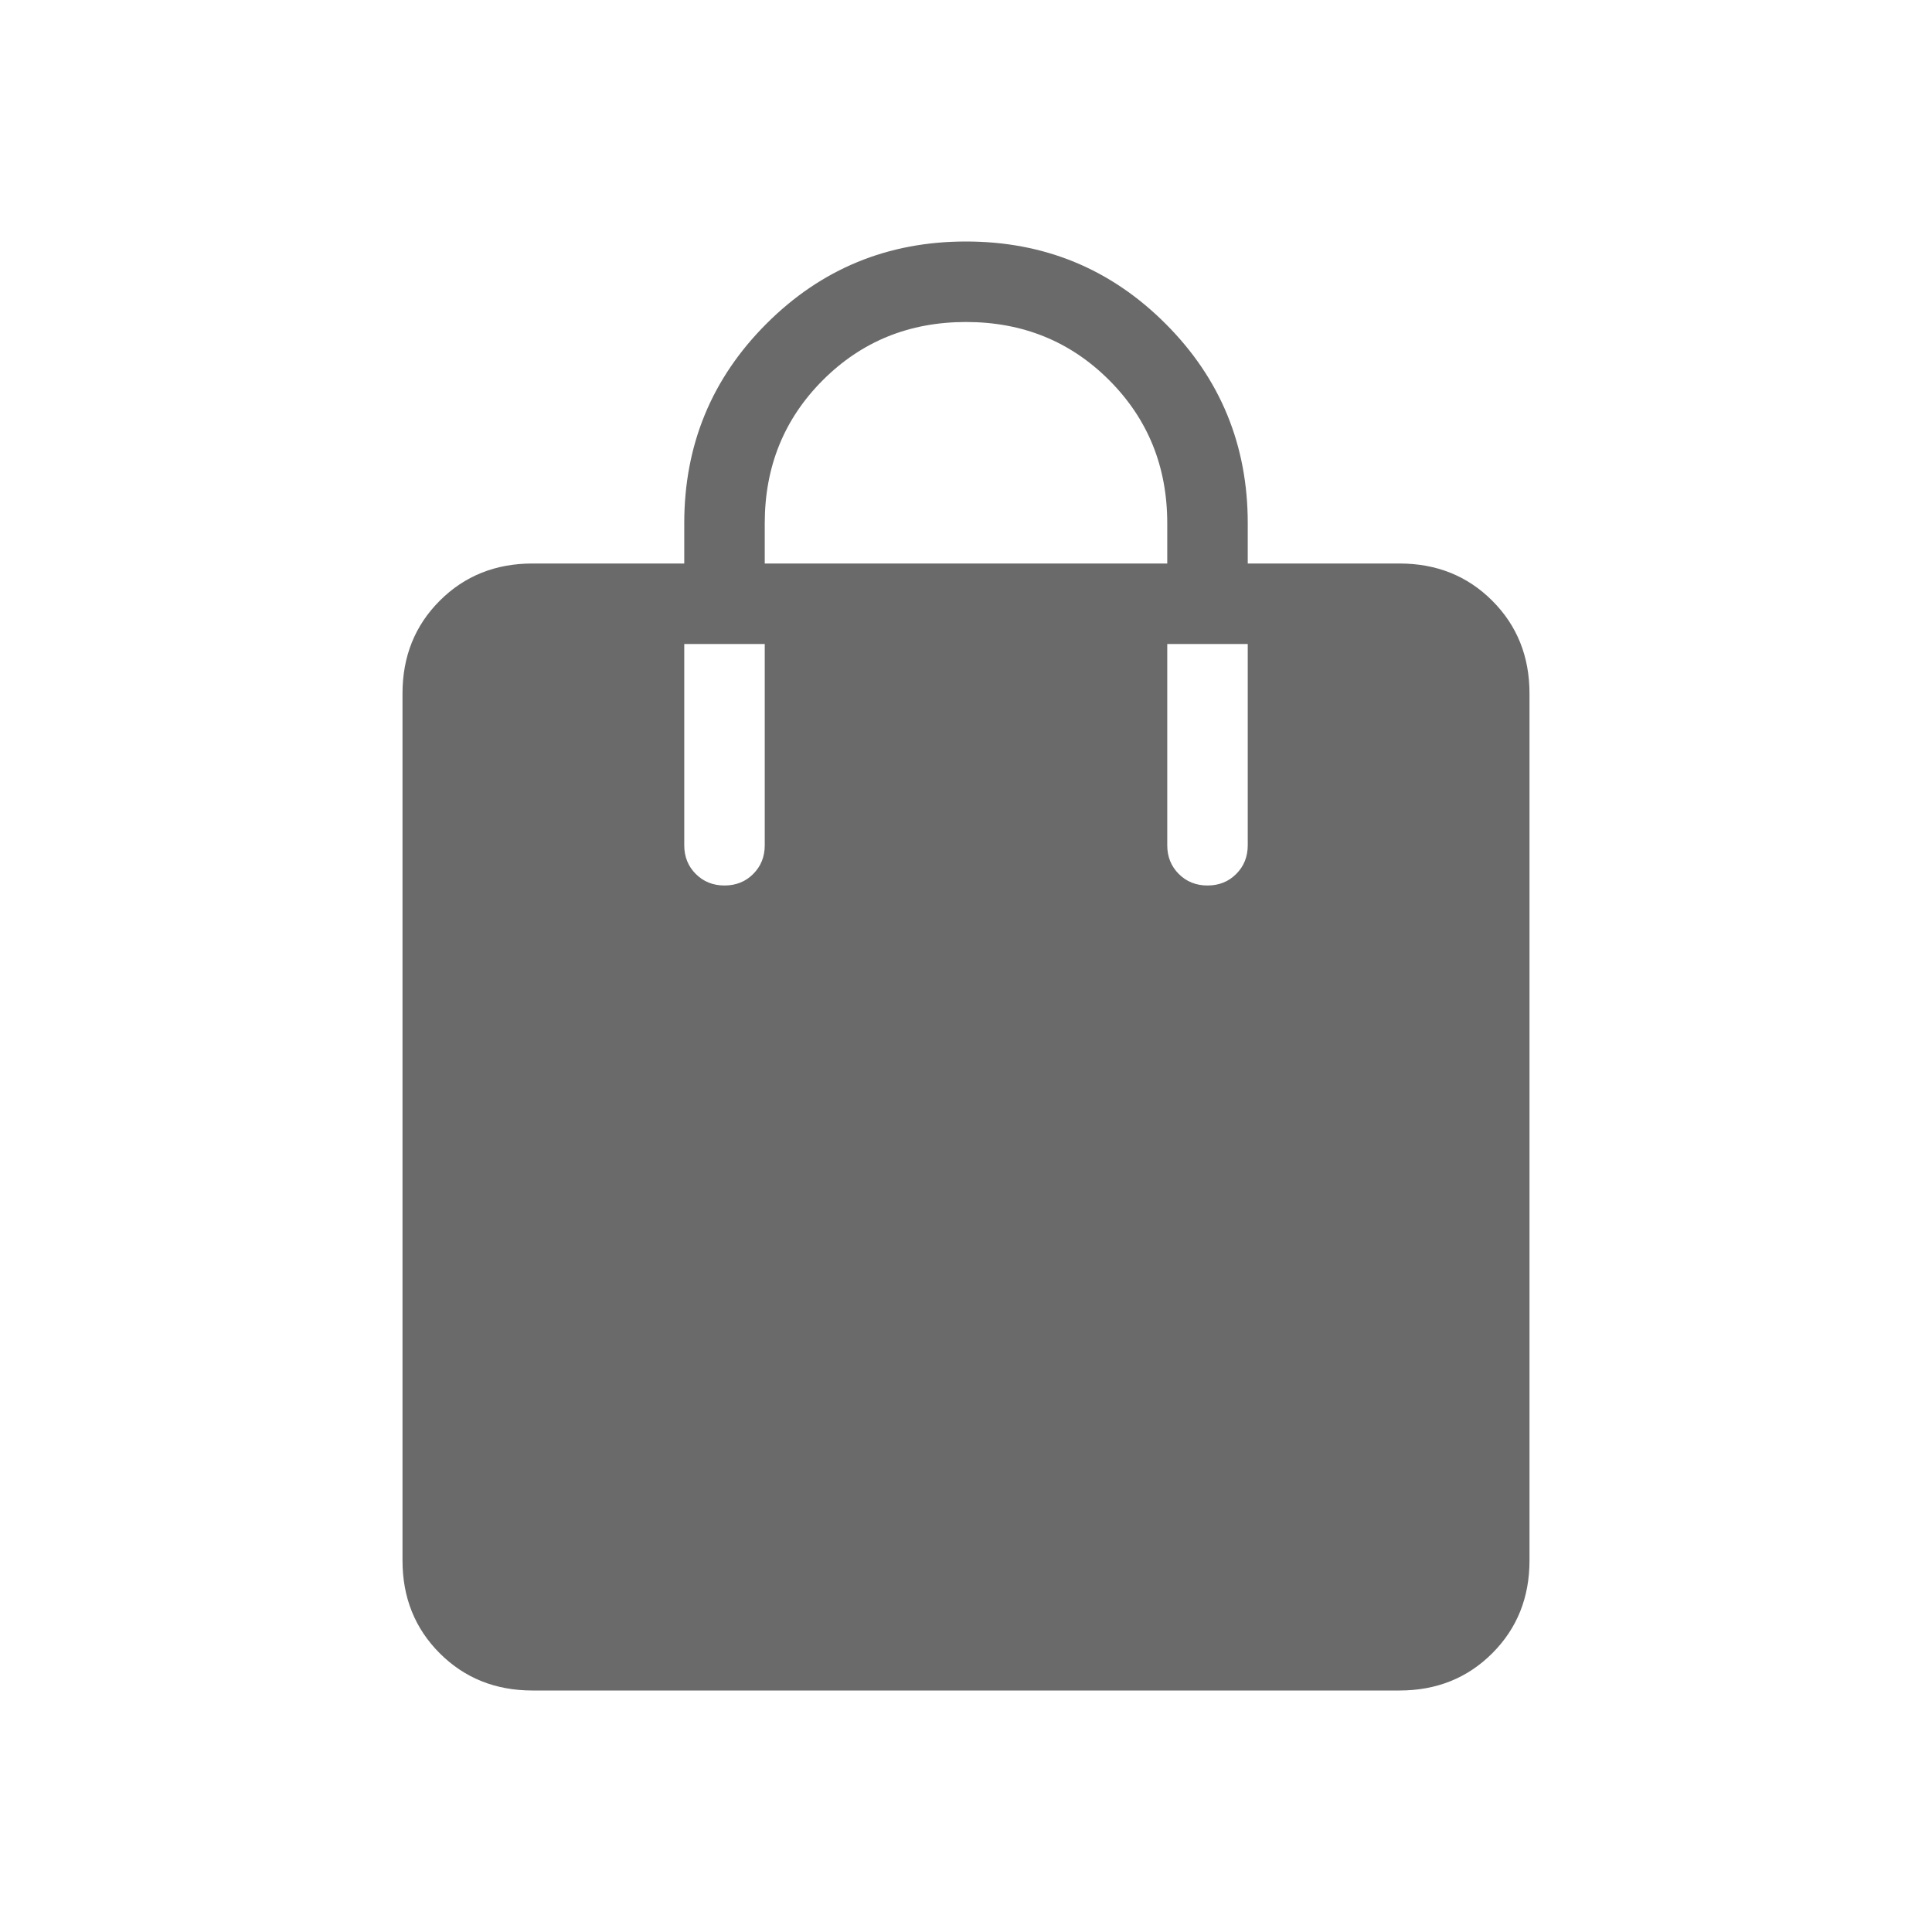
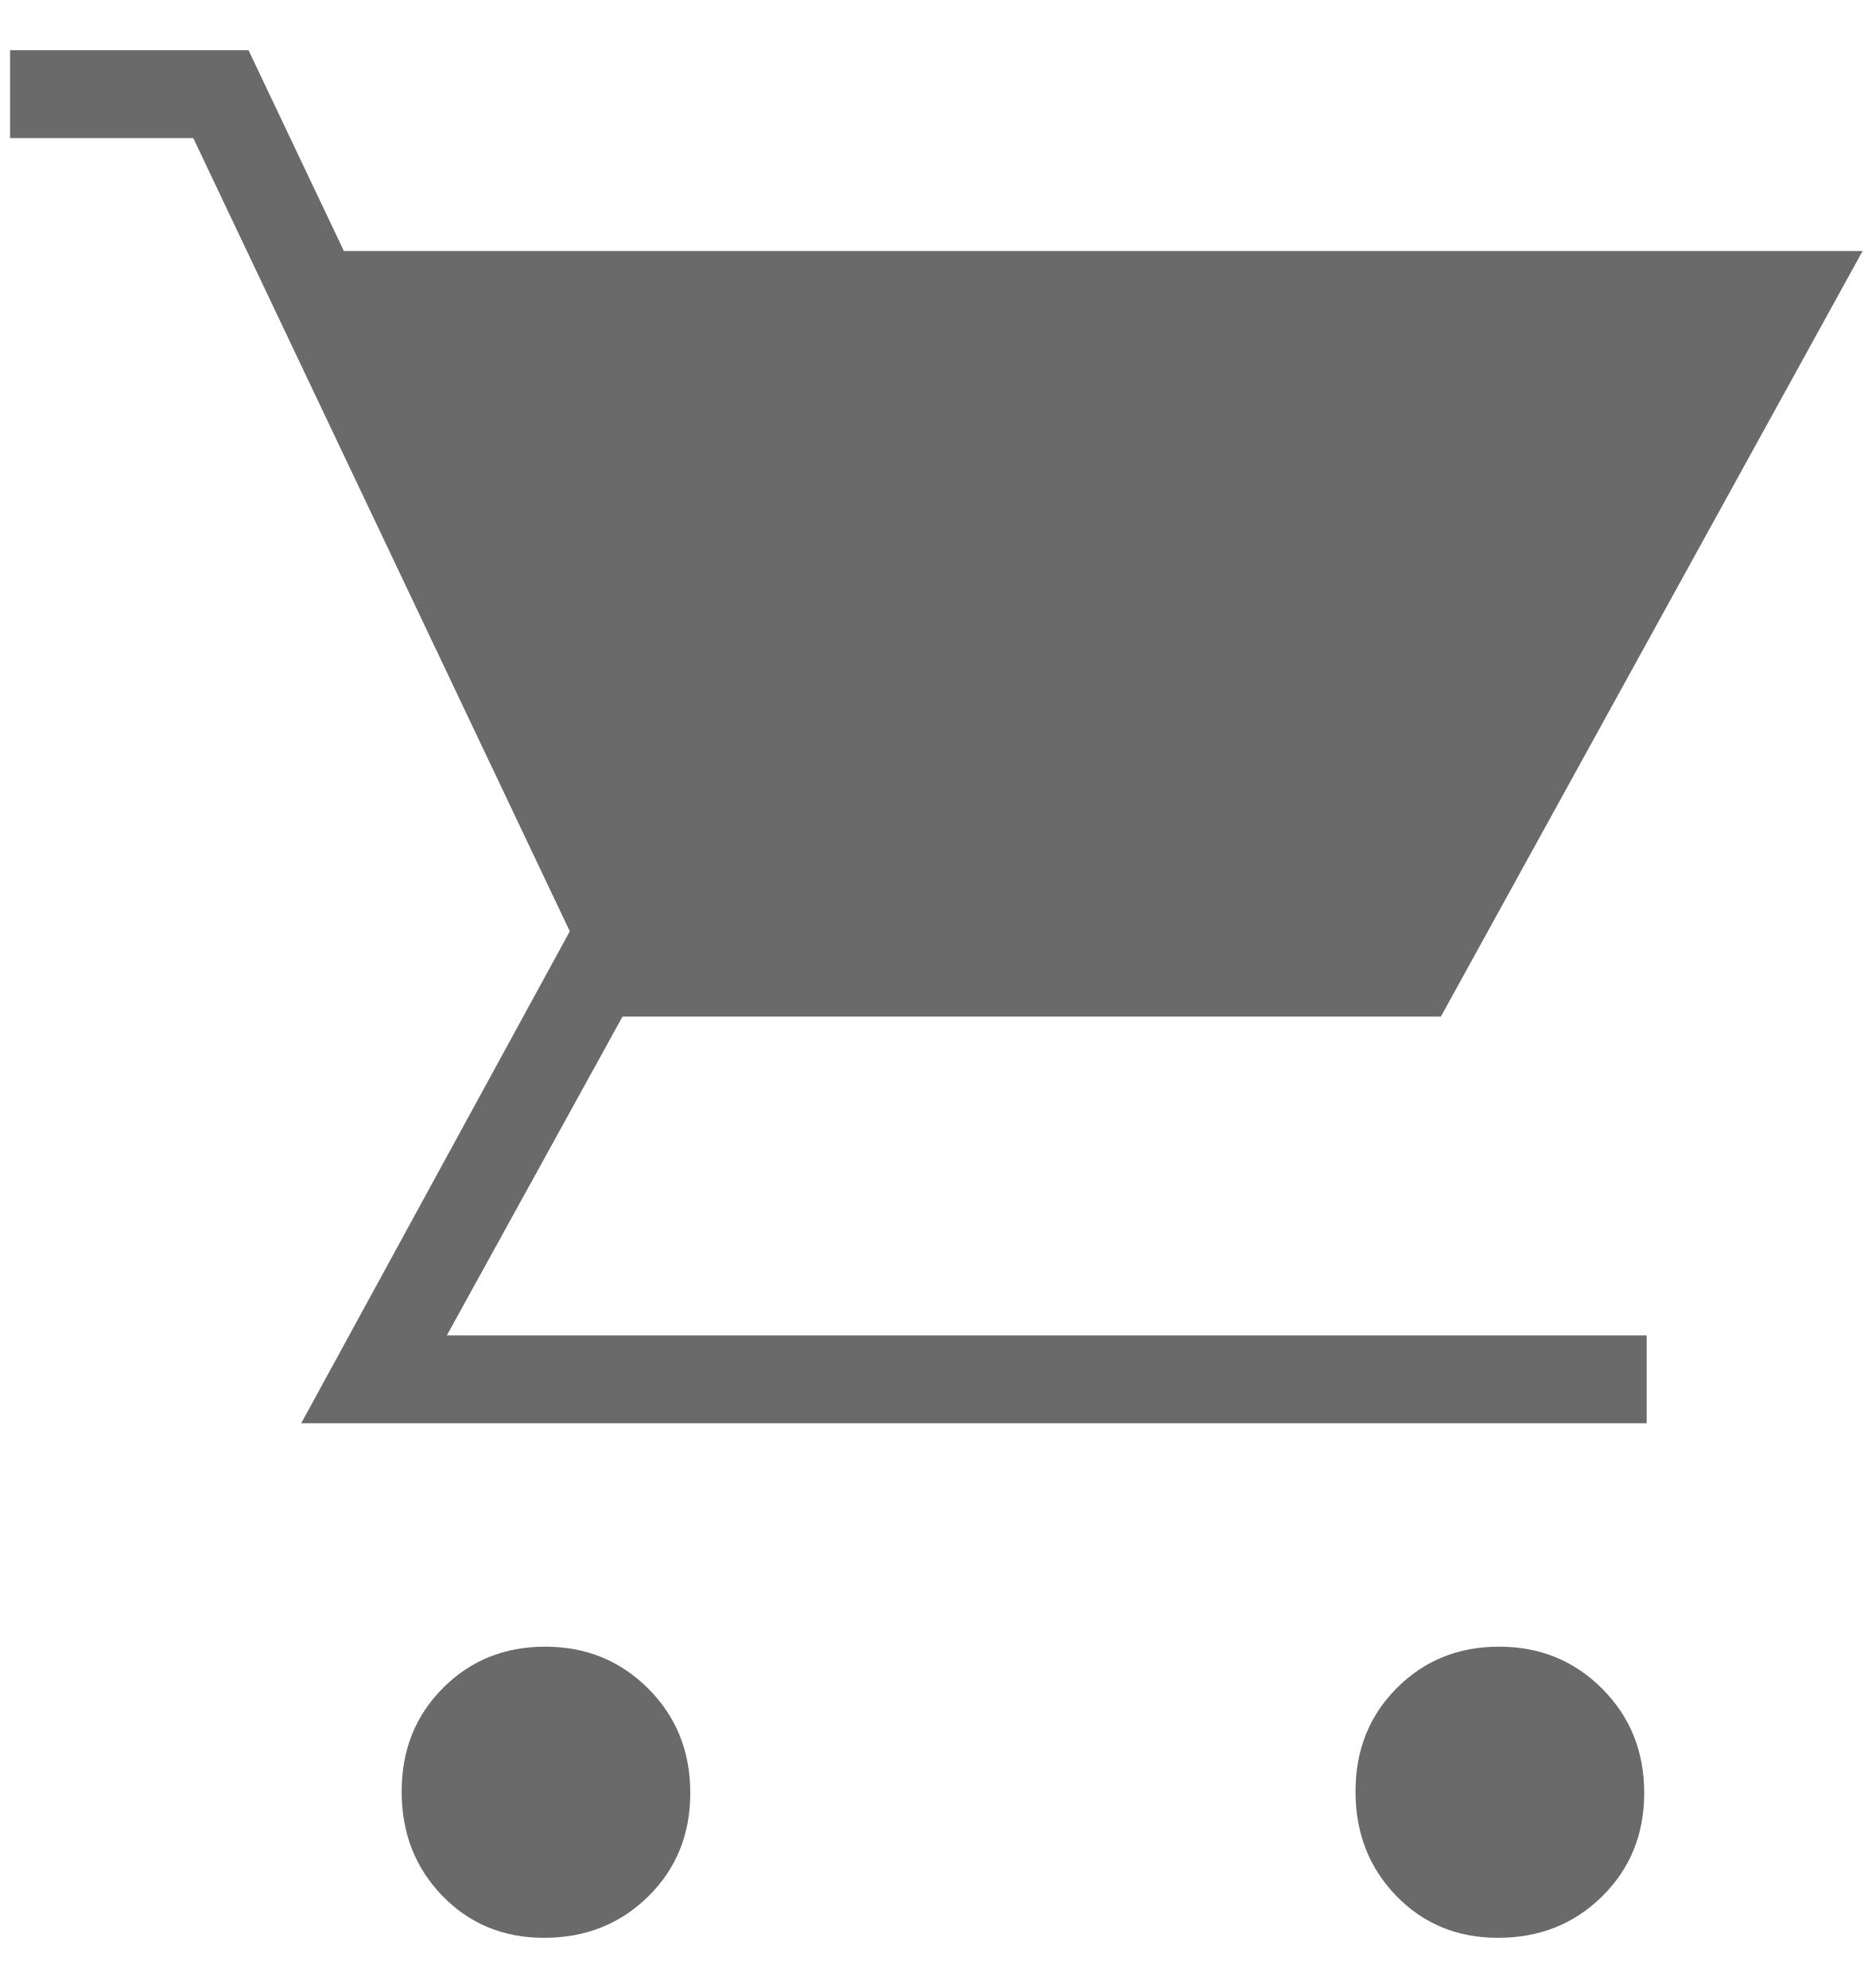
- <svg xmlns="http://www.w3.org/2000/svg" height="24px" viewBox="0 -960 960 960" width="24px" fill="#6A6A6A">
-   <path d="M264.62-120q-27.62 0-46.12-18.5Q200-157 200-184.62v-430.76q0-27.62 18.5-46.12Q237-680 264.62-680H340v-20q0-58.31 40.85-99.15Q421.69-840 480-840t99.15 40.85Q620-758.31 620-700v20h75.38q27.62 0 46.12 18.5Q760-643 760-615.38v430.76q0 27.62-18.5 46.12Q723-120 695.38-120H264.62ZM380-680h200v-20q0-42.23-28.88-71.12Q522.23-800 480-800q-42.23 0-71.12 28.88Q380-742.23 380-700v20Zm220 160q8.54 0 14.27-5.73T620-540v-100h-40v100q0 8.54 5.73 14.27T600-520Zm-240 0q8.54 0 14.27-5.73T380-540v-100h-40v100q0 8.54 5.73 14.27T360-520Z" />
+ <svg xmlns="http://www.w3.org/2000/svg" width="31" height="33" viewBox="0 0 31 33" fill="none">
+   <path d="M9.031 32.167C8.355 32.167 7.792 31.934 7.342 31.469C6.892 31.004 6.667 30.427 6.667 29.74C6.667 29.052 6.895 28.479 7.352 28.021C7.808 27.563 8.375 27.334 9.05 27.334C9.726 27.334 10.296 27.566 10.761 28.031C11.226 28.497 11.458 29.073 11.458 29.761C11.458 30.448 11.226 31.021 10.761 31.479C10.295 31.938 9.719 32.167 9.031 32.167ZM24.865 32.167C24.189 32.167 23.625 31.934 23.175 31.469C22.725 31.004 22.5 30.427 22.5 29.74C22.5 29.052 22.728 28.479 23.185 28.021C23.642 27.563 24.208 27.334 24.883 27.334C25.559 27.334 26.13 27.566 26.594 28.031C27.059 28.497 27.292 29.073 27.292 29.761C27.292 30.448 27.059 31.021 26.594 31.479C26.129 31.938 25.552 32.167 24.865 32.167ZM5.708 4.167H30.917L23.917 16.875H10.333L7.417 22.167H27.333V23.625H5L9.458 15.459L3.208 2.292H0.167V0.833H4.125L5.708 4.167Z" fill="#6A6A6A" />
</svg>
